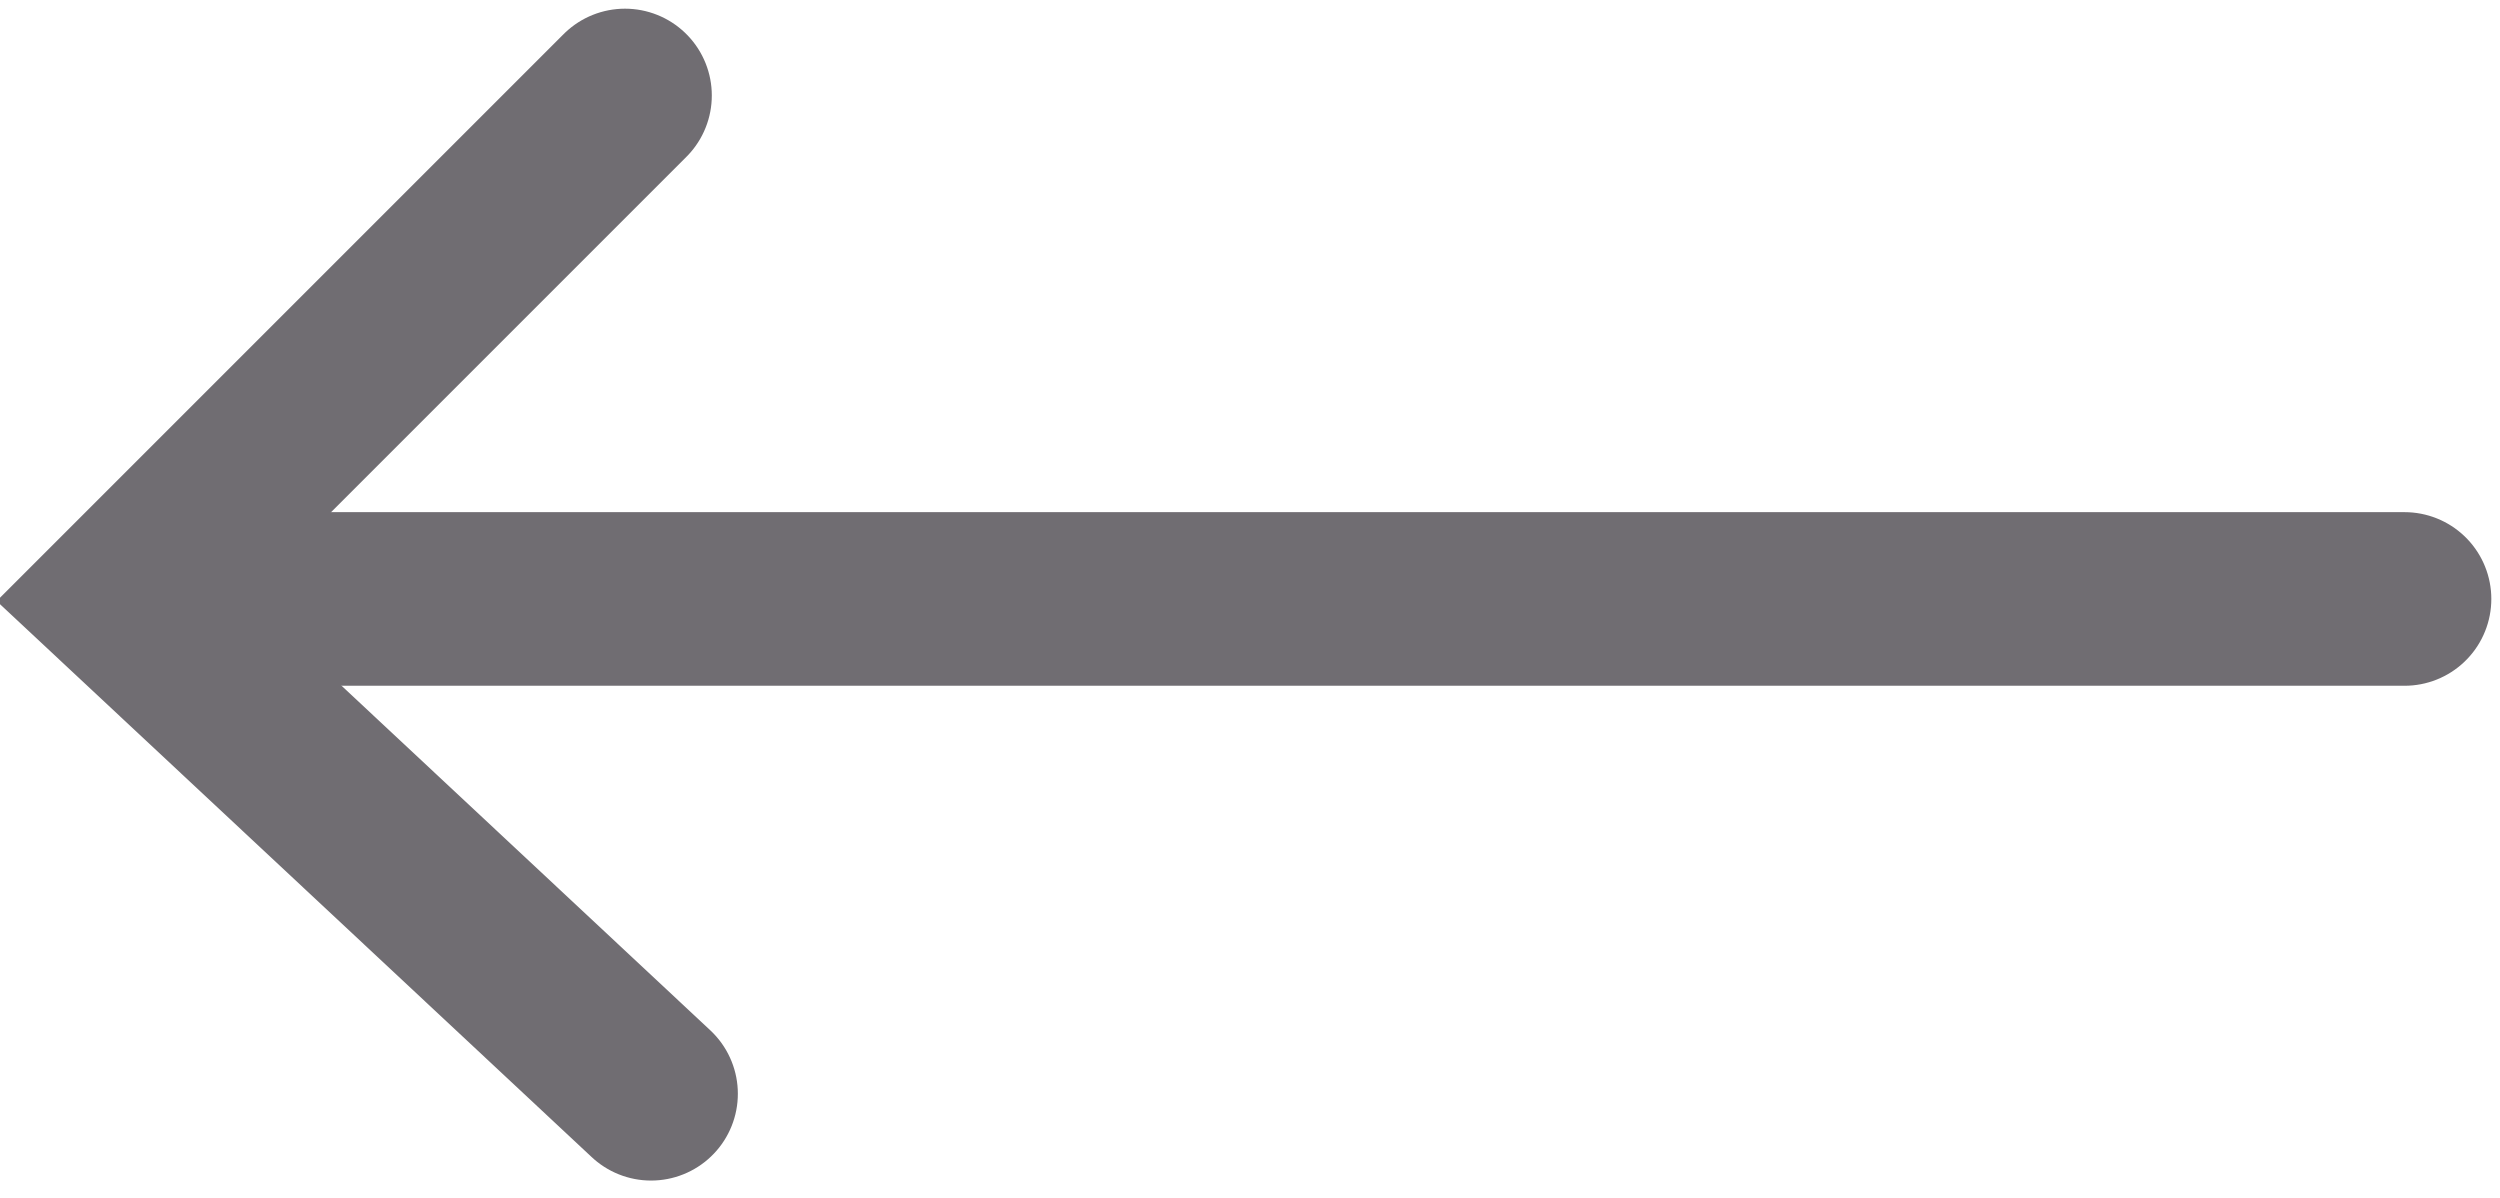
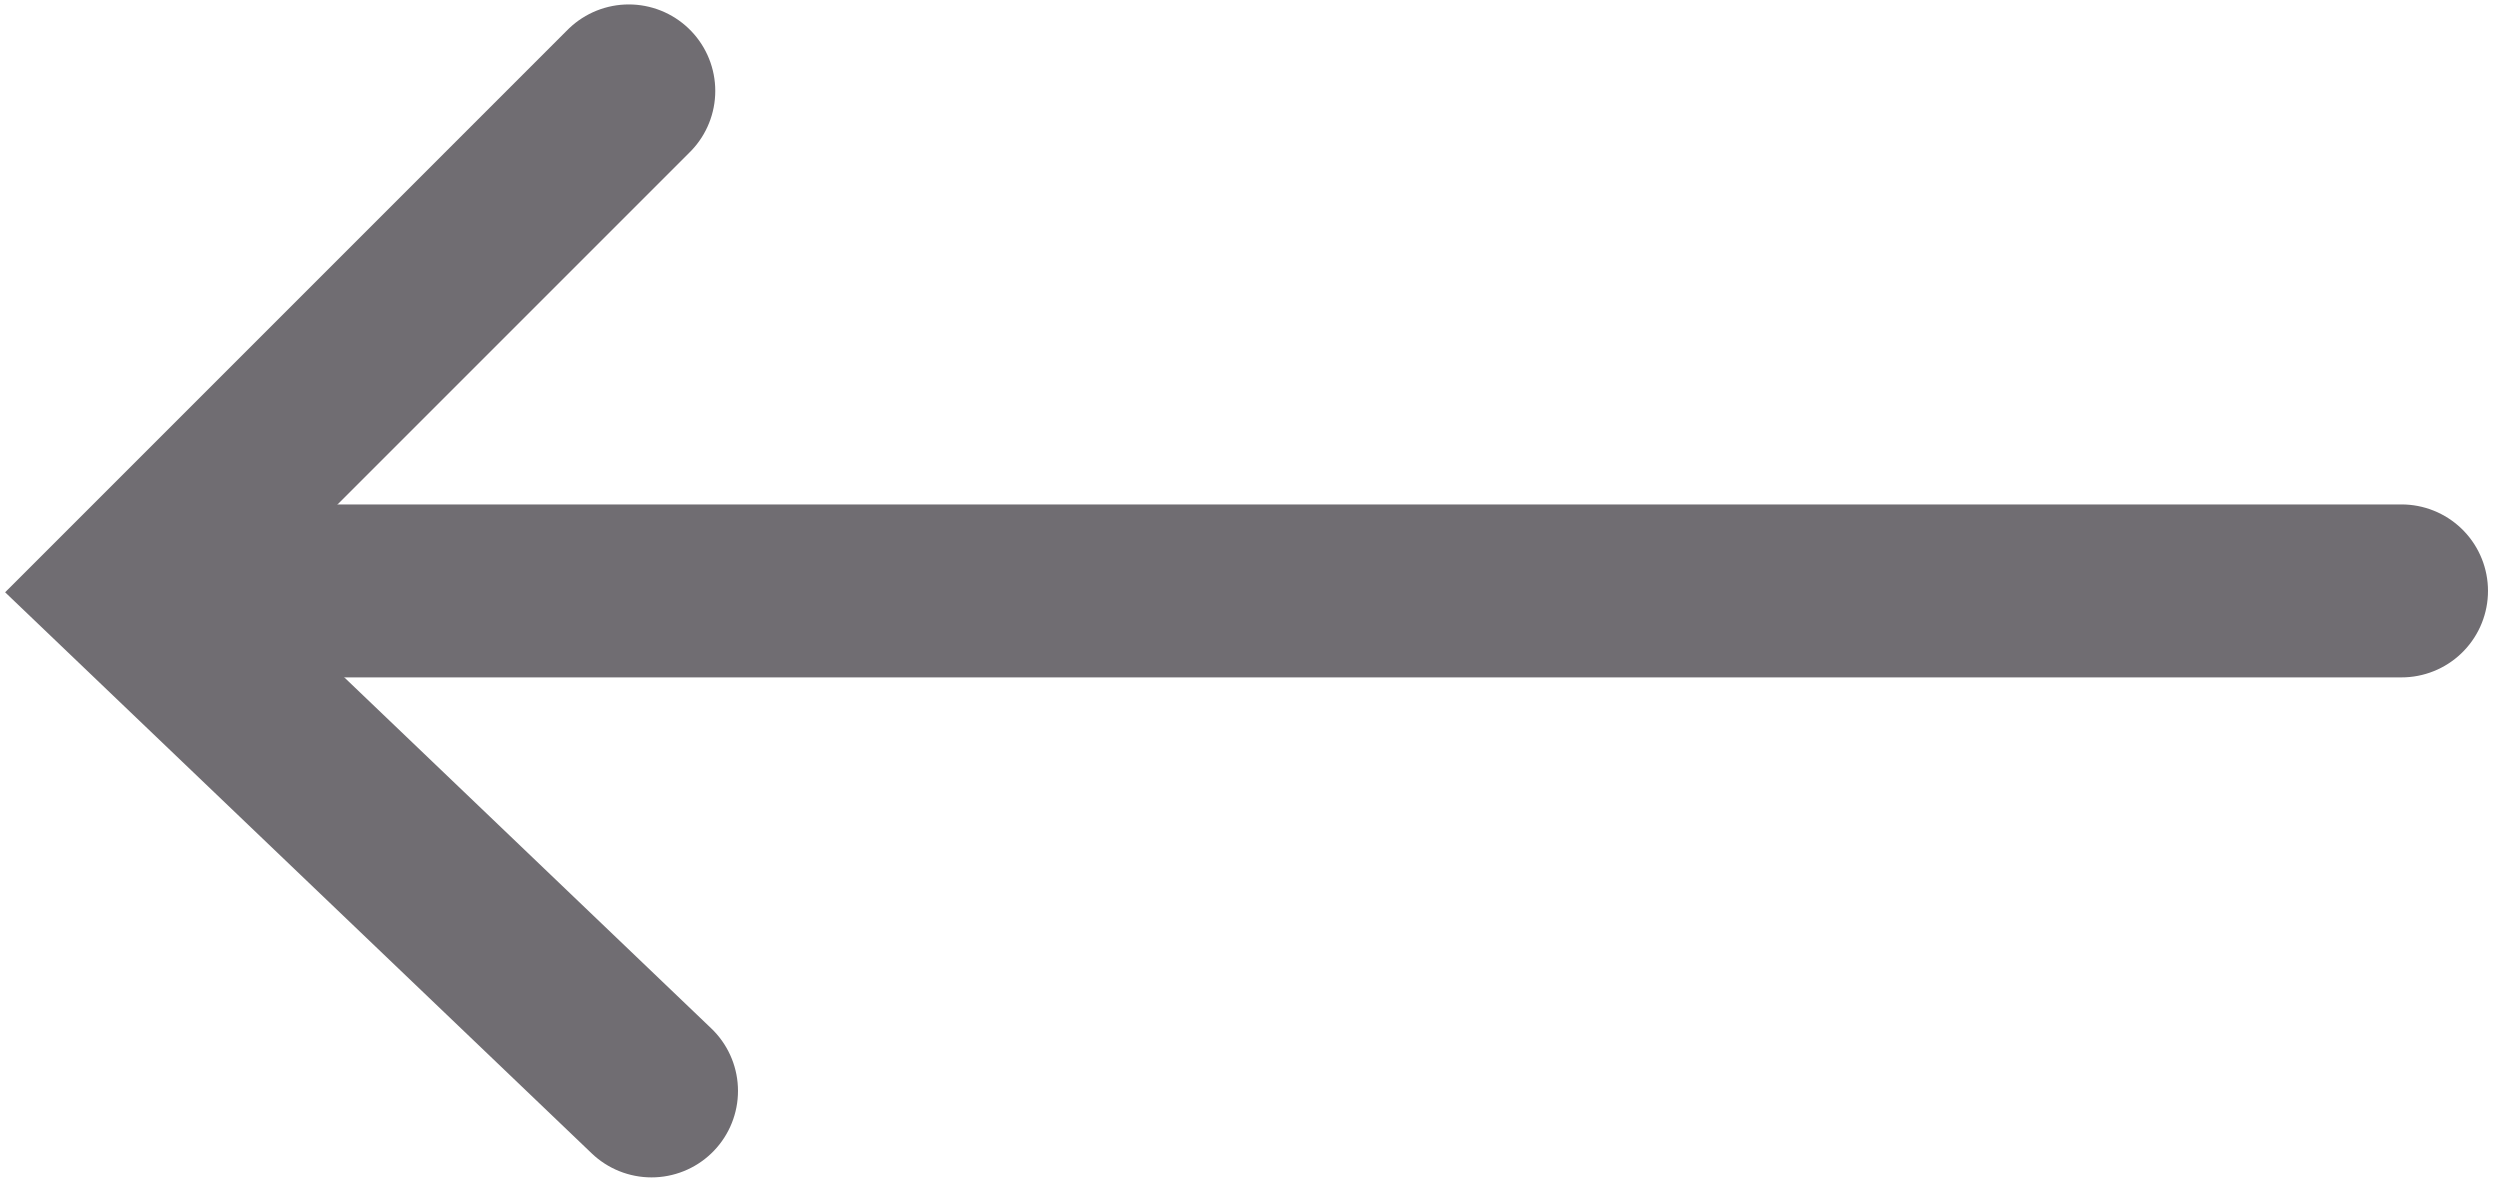
- <svg xmlns="http://www.w3.org/2000/svg" version="1.1" id="Layer_1" x="0px" y="0px" viewBox="0 0 28.8 13.8" style="enable-background:new 0 0 28.8 13.8;" xml:space="preserve">
+ <svg xmlns="http://www.w3.org/2000/svg" version="1.1" id="Layer_1" x="0px" y="0px" viewBox="0 0 33 15.6" style="enable-background:new 0 0 33 15.6;" xml:space="preserve">
  <style type="text/css">
- 	.st0{fill:none;stroke:#706D72;stroke-width:2;stroke-linecap:round;stroke-miterlimit:10;}
+ 	.st0{fill:none;stroke:#706D72;stroke-width:2.283;stroke-linecap:round;stroke-miterlimit:10;}
</style>
  <g>
-     <polyline class="st0" points="7.2,1.1 1.4,6.9 7.5,12.6  " />
-     <line class="st0" x1="1.8" y1="6.9" x2="27.7" y2="6.9" />
+     <polyline class="st0" points="8.3,1.2 1.7,7.8 8.6,14.4  " />
+     <line class="st0" x1="2.1" y1="7.8" x2="31.7" y2="7.8" />
  </g>
</svg>
